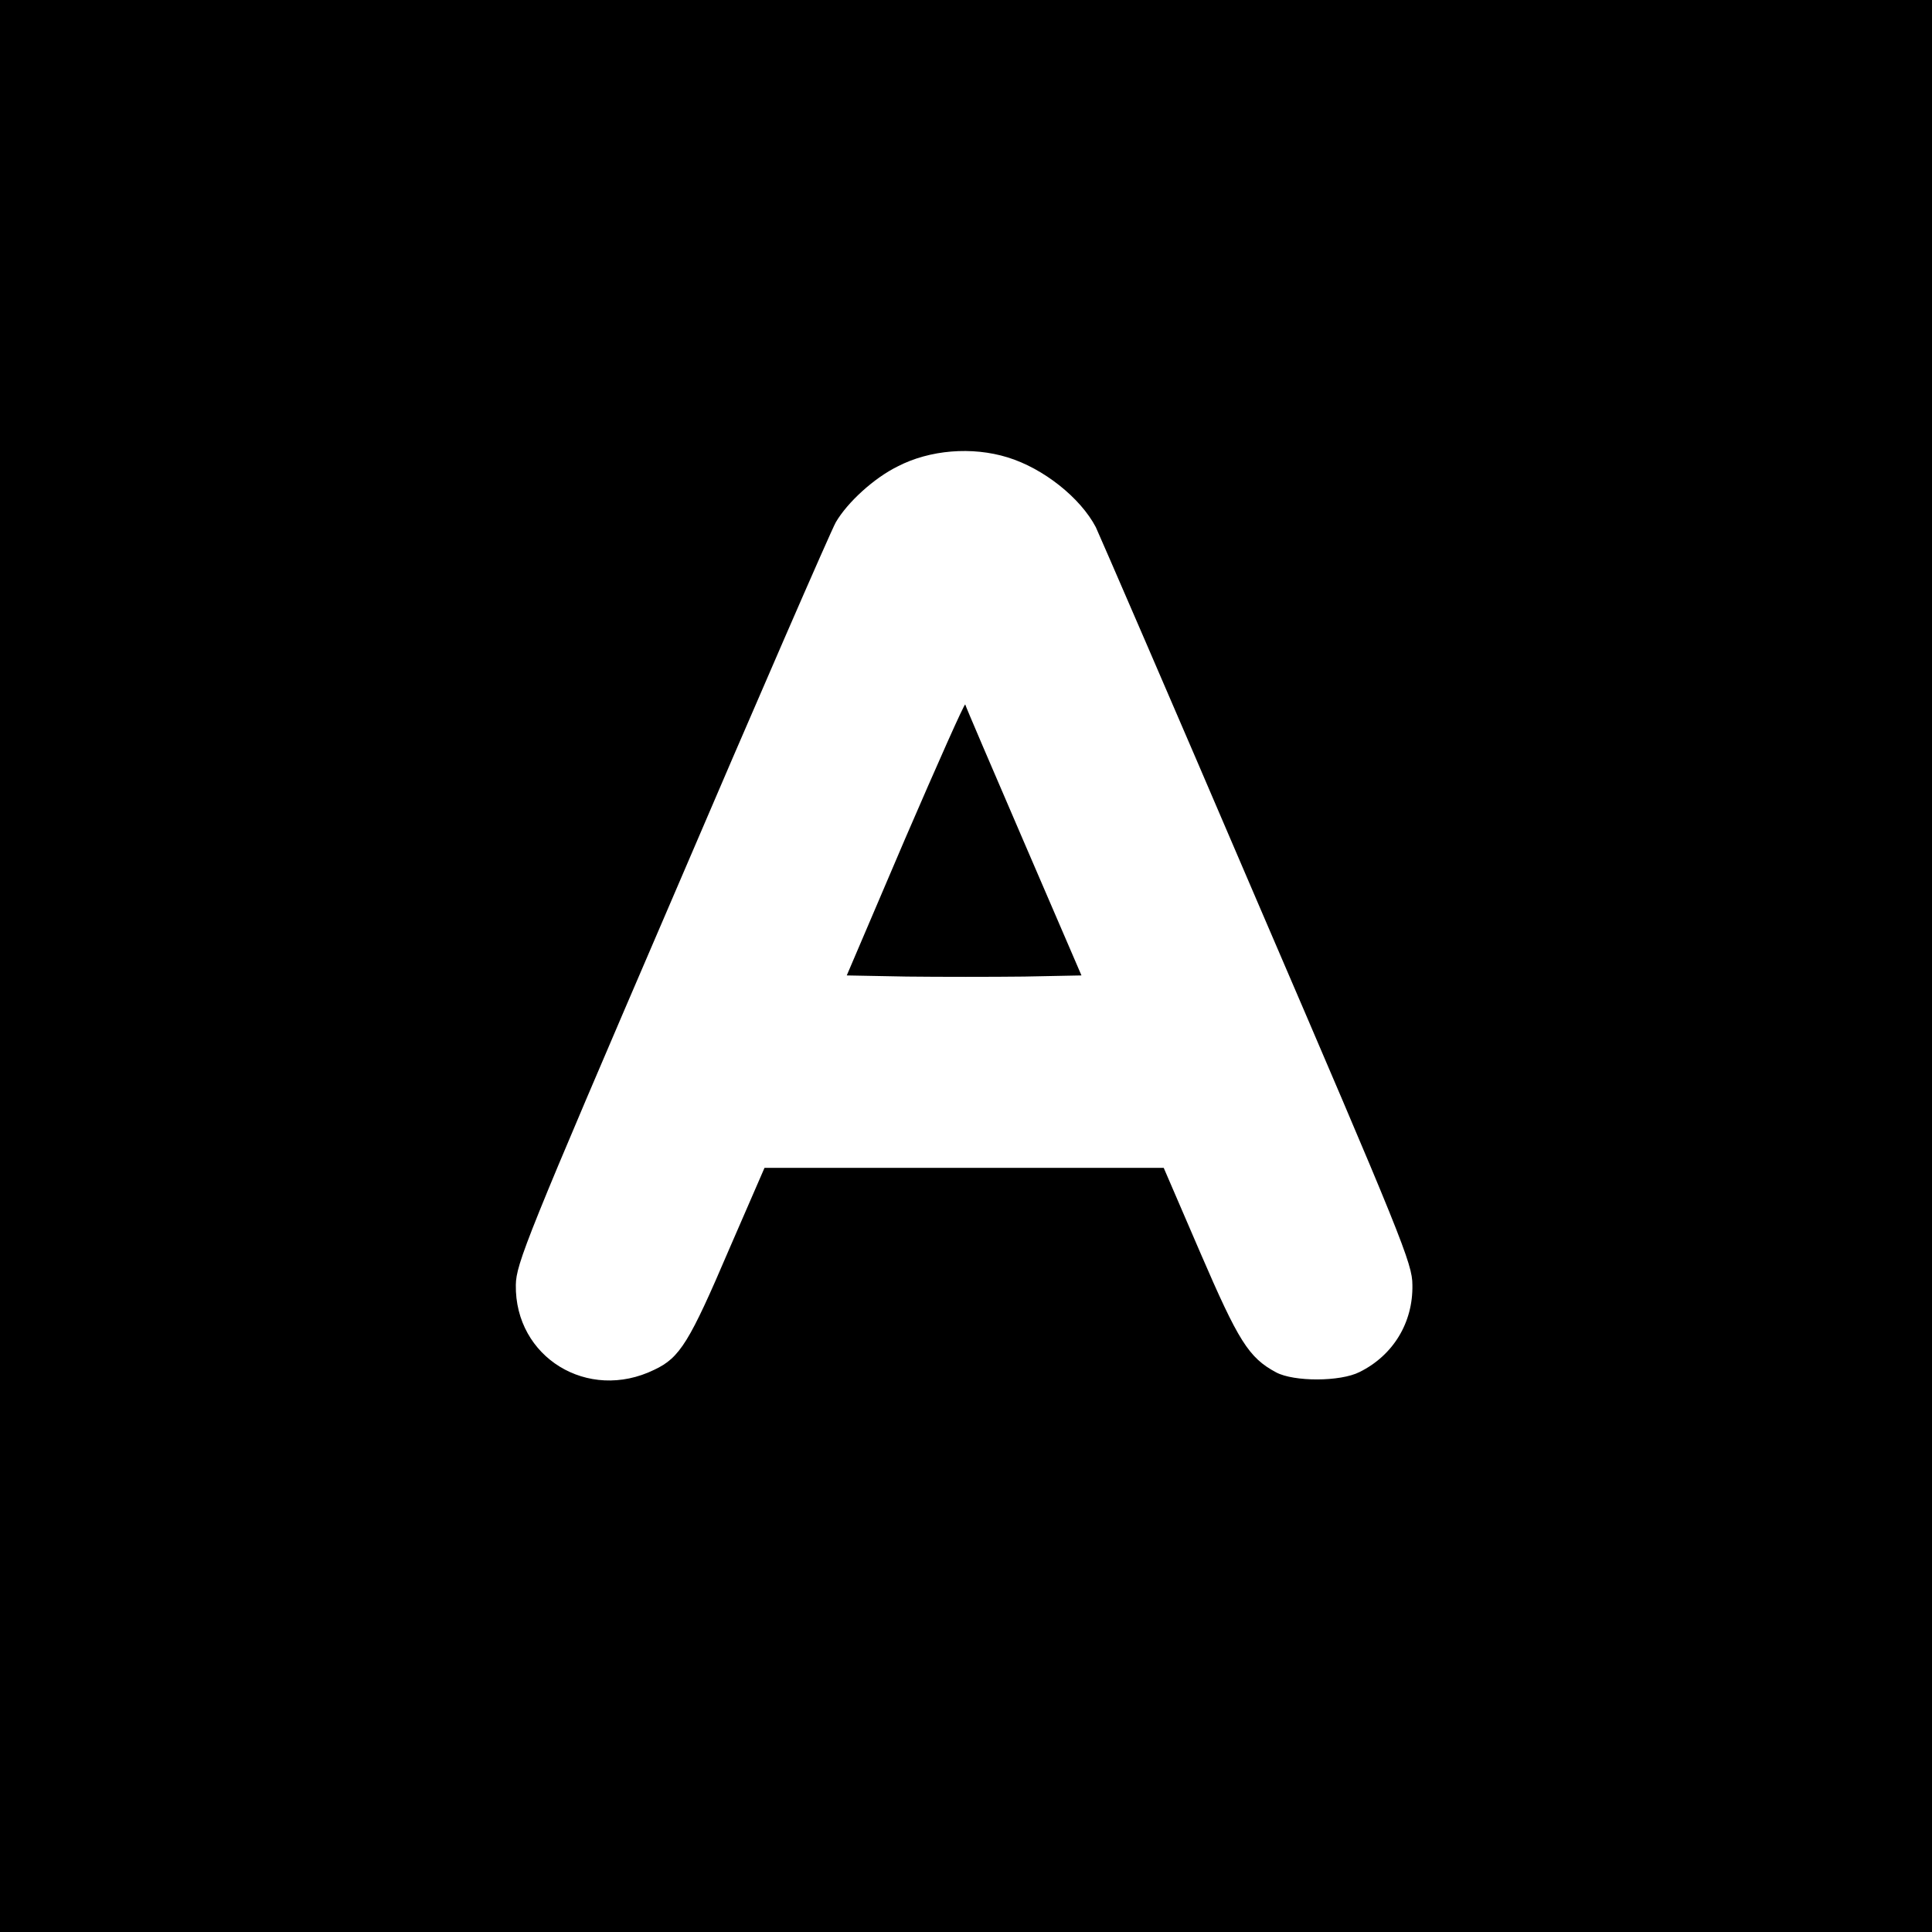
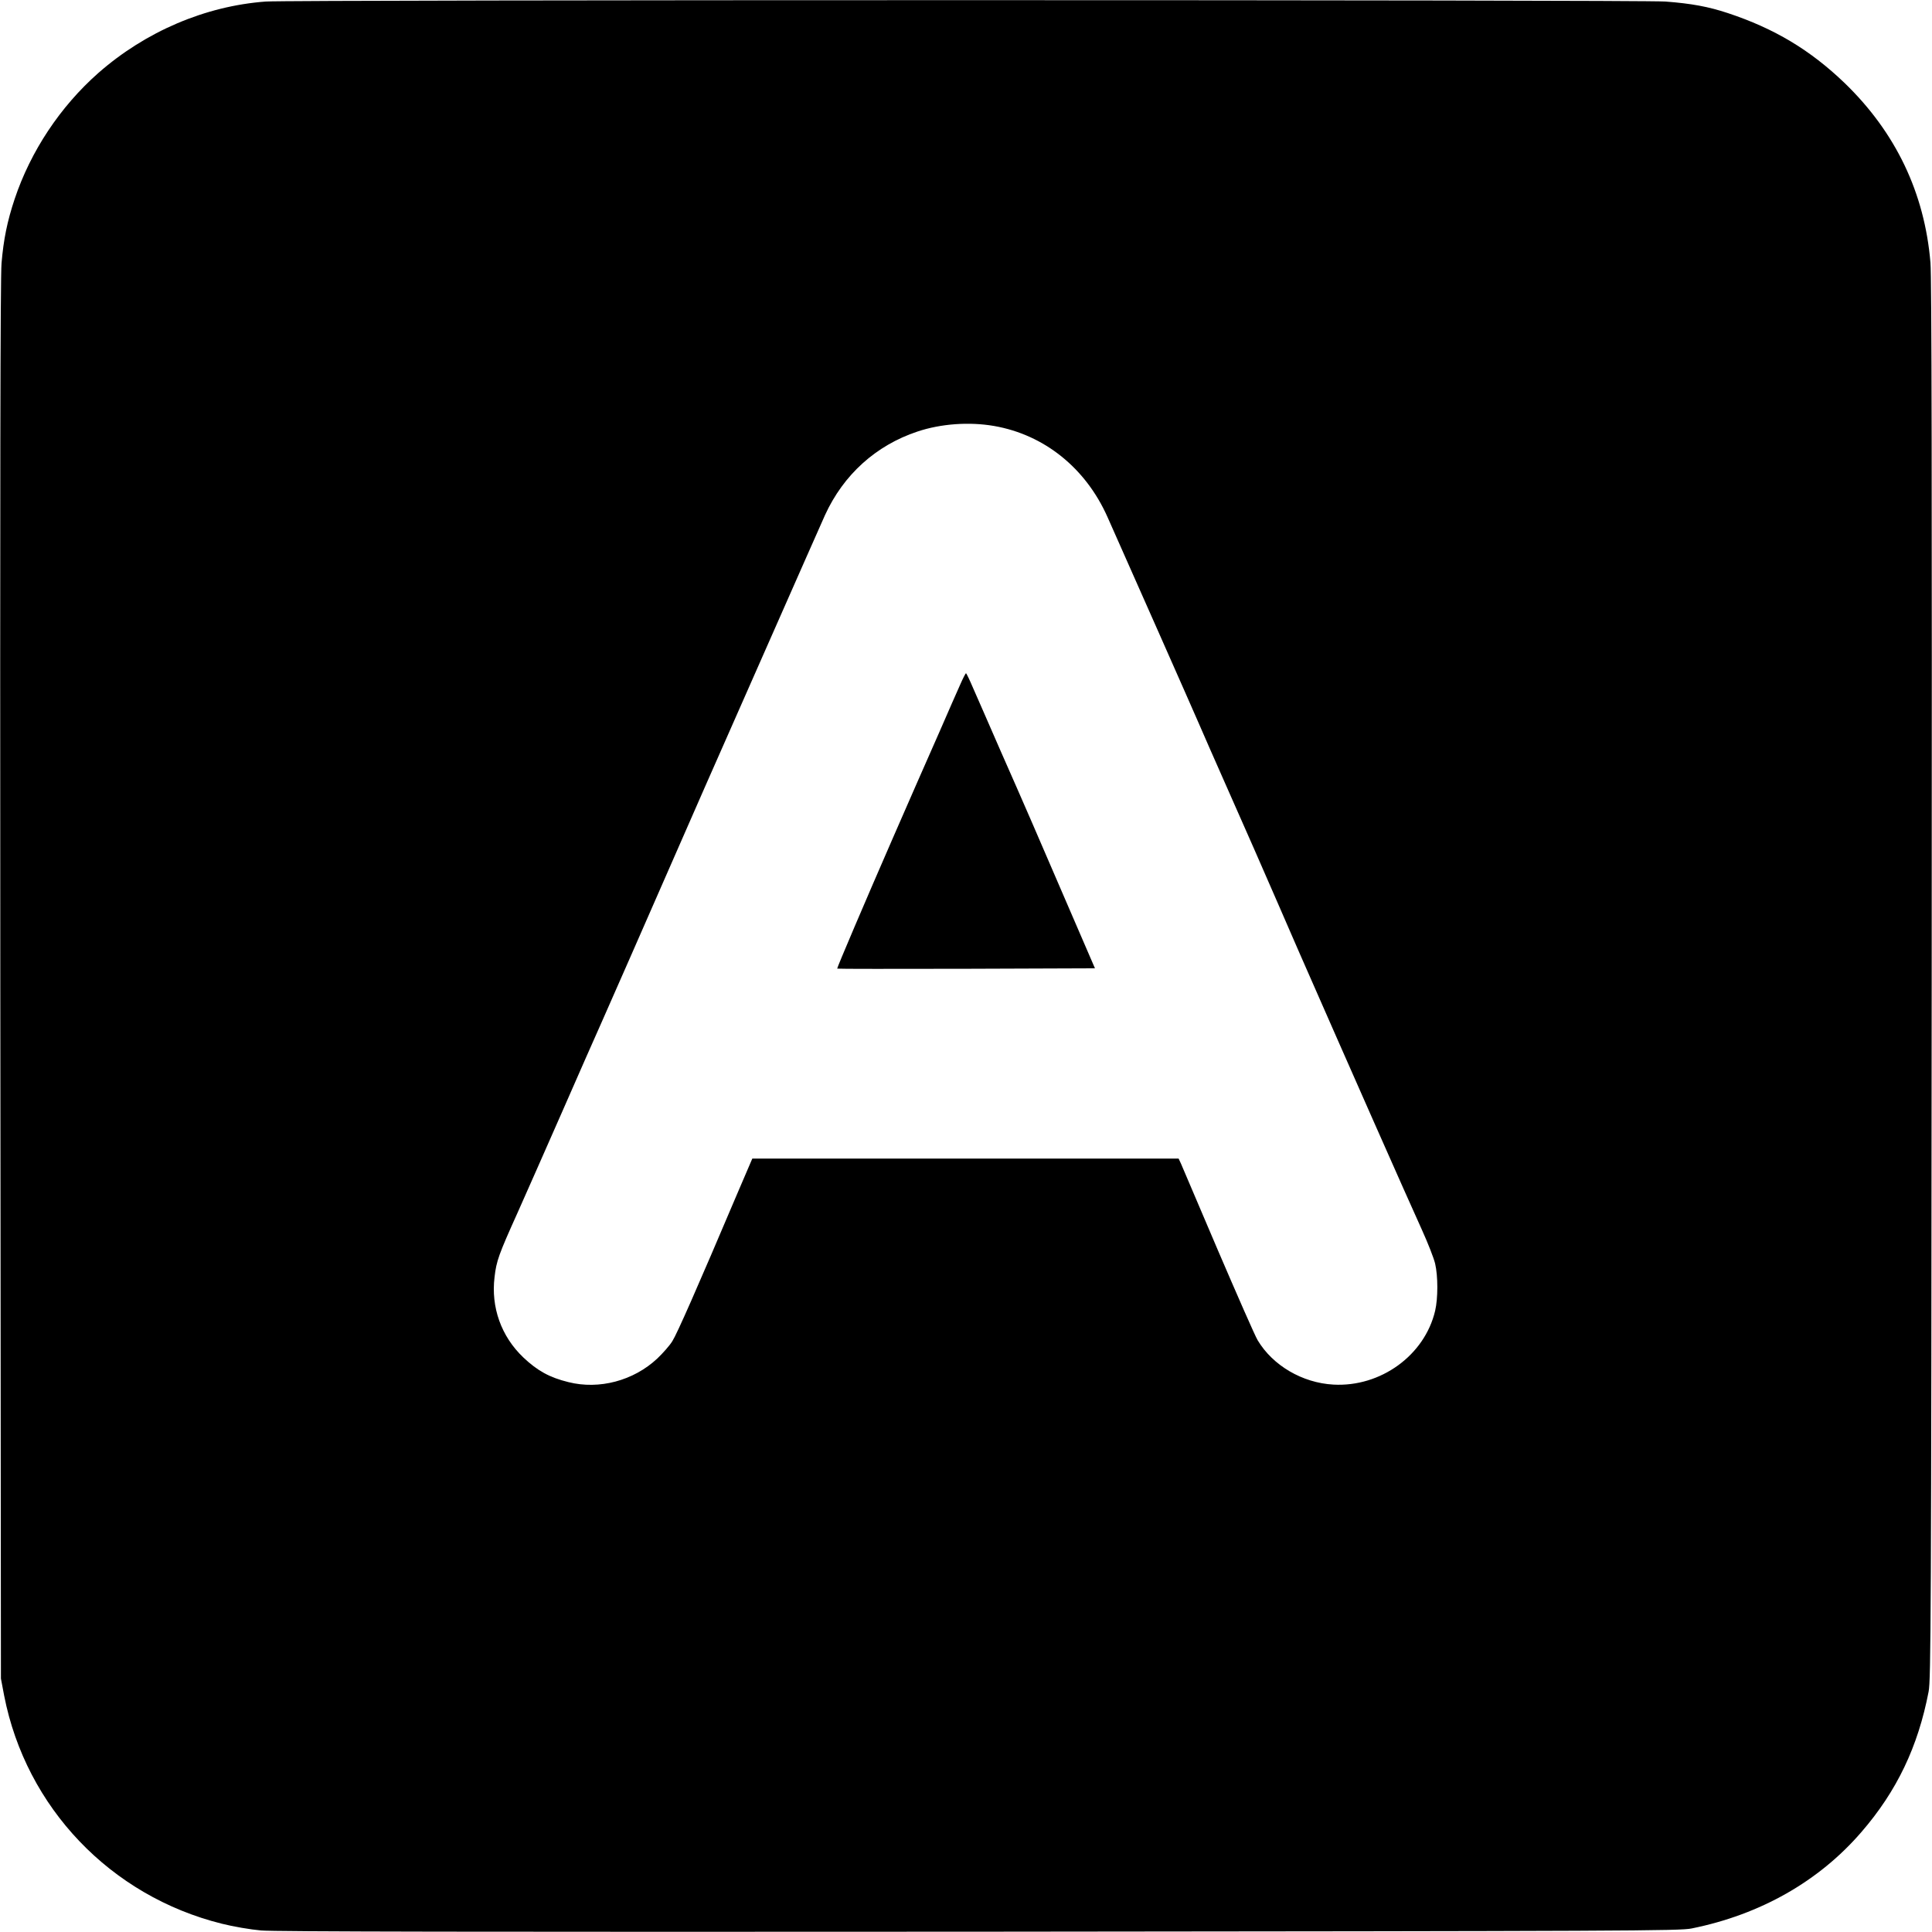
- <svg xmlns="http://www.w3.org/2000/svg" version="1.0" width="512pt" height="512pt" viewBox="0 0 512 512" preserveAspectRatio="xMidYMid meet">
-   <g transform="translate(0,512) scale(0.1,-0.1)" fill="#000000" stroke="none">
-     <path d="M0 2560 l0 -2560 2560 0 2560 0 0 2560 0 2560 -2560 0 -2560 0 0 -2560z m2670 1348 c95 -29 193 -107 234 -185 8 -17 201 -462 427 -990 385 -895 412 -962 412 -1018 2 -100 -51 -187 -140 -231 -51 -26 -174 -26 -221 -1 -73 39 -100 83 -201 317 l-97 225 -529 0 -529 0 -93 -214 c-106 -248 -131 -289 -199 -321 -176 -86 -370 33 -367 225 1 56 28 125 413 1020 226 528 422 978 435 1001 31 53 101 117 164 148 85 44 197 53 291 24z" />
-     <path d="M2399 2898 l-155 -363 159 -3 c87 -1 227 -1 311 0 l152 3 -153 355 c-84 195 -154 358 -155 363 -2 4 -73 -156 -159 -355z" />
+ <svg xmlns="http://www.w3.org/2000/svg" version="1.0" width="1254pt" height="1254pt" viewBox="0 0 1254 1254" preserveAspectRatio="xMidYMid meet">
+   <g transform="translate(0,1254) scale(0.1,-0.1)" fill="#000000" stroke="none">
+     <path d="M1725 12530 c-393 -29 -781 -195 -1087 -464 -247 -218 -439 -507 -543 -818 -48 -144 -72 -262 -85 -416 -8 -90 -10 -1448 -8 -4657 l4 -4530 21 -111 c142 -726 690 -1300 1412 -1480 75 -19 187 -38 255 -44 86 -8 1431 -10 4661 -8 4245 4 4546 5 4625 21 446 90 826 306 1102 626 230 266 367 553 436 911 15 78 17 470 20 4615 2 3233 0 4567 -8 4660 -38 454 -226 846 -557 1166 -224 215 -456 354 -758 454 -127 42 -235 62 -405 75 -157 12 -8923 12 -9085 0z m4728 -2755 c325 -57 593 -272 735 -590 115 -258 556 -1254 595 -1345 25 -58 100 -229 167 -380 150 -339 238 -538 345 -785 45 -104 107 -246 137 -315 337 -768 693 -1573 797 -1802 39 -86 78 -185 86 -220 19 -81 19 -225 0 -306 -68 -289 -354 -496 -660 -479 -202 11 -394 124 -492 288 -18 30 -133 293 -258 584 -124 292 -232 545 -240 563 l-15 32 -1383 0 -1384 0 -91 -212 c-272 -641 -399 -928 -428 -973 -17 -28 -62 -79 -98 -113 -154 -144 -377 -203 -576 -153 -123 30 -202 74 -293 160 -144 137 -211 326 -187 522 12 105 27 146 150 419 50 113 179 403 285 645 106 242 223 508 260 590 37 83 120 272 185 420 431 984 568 1296 895 2035 84 190 194 440 245 555 51 116 107 242 125 282 120 262 330 452 600 542 153 51 336 64 498 36z" />
+     <path d="M6233 8098 c-18 -40 -78 -176 -133 -303 -91 -206 -214 -486 -305 -695 -175 -401 -364 -844 -361 -847 1 -2 379 -2 838 -1 l835 3 -149 345 c-227 527 -314 728 -463 1065 -74 171 -155 354 -178 407 -23 54 -44 98 -47 98 -3 0 -20 -33 -37 -72z" />
  </g>
</svg>
